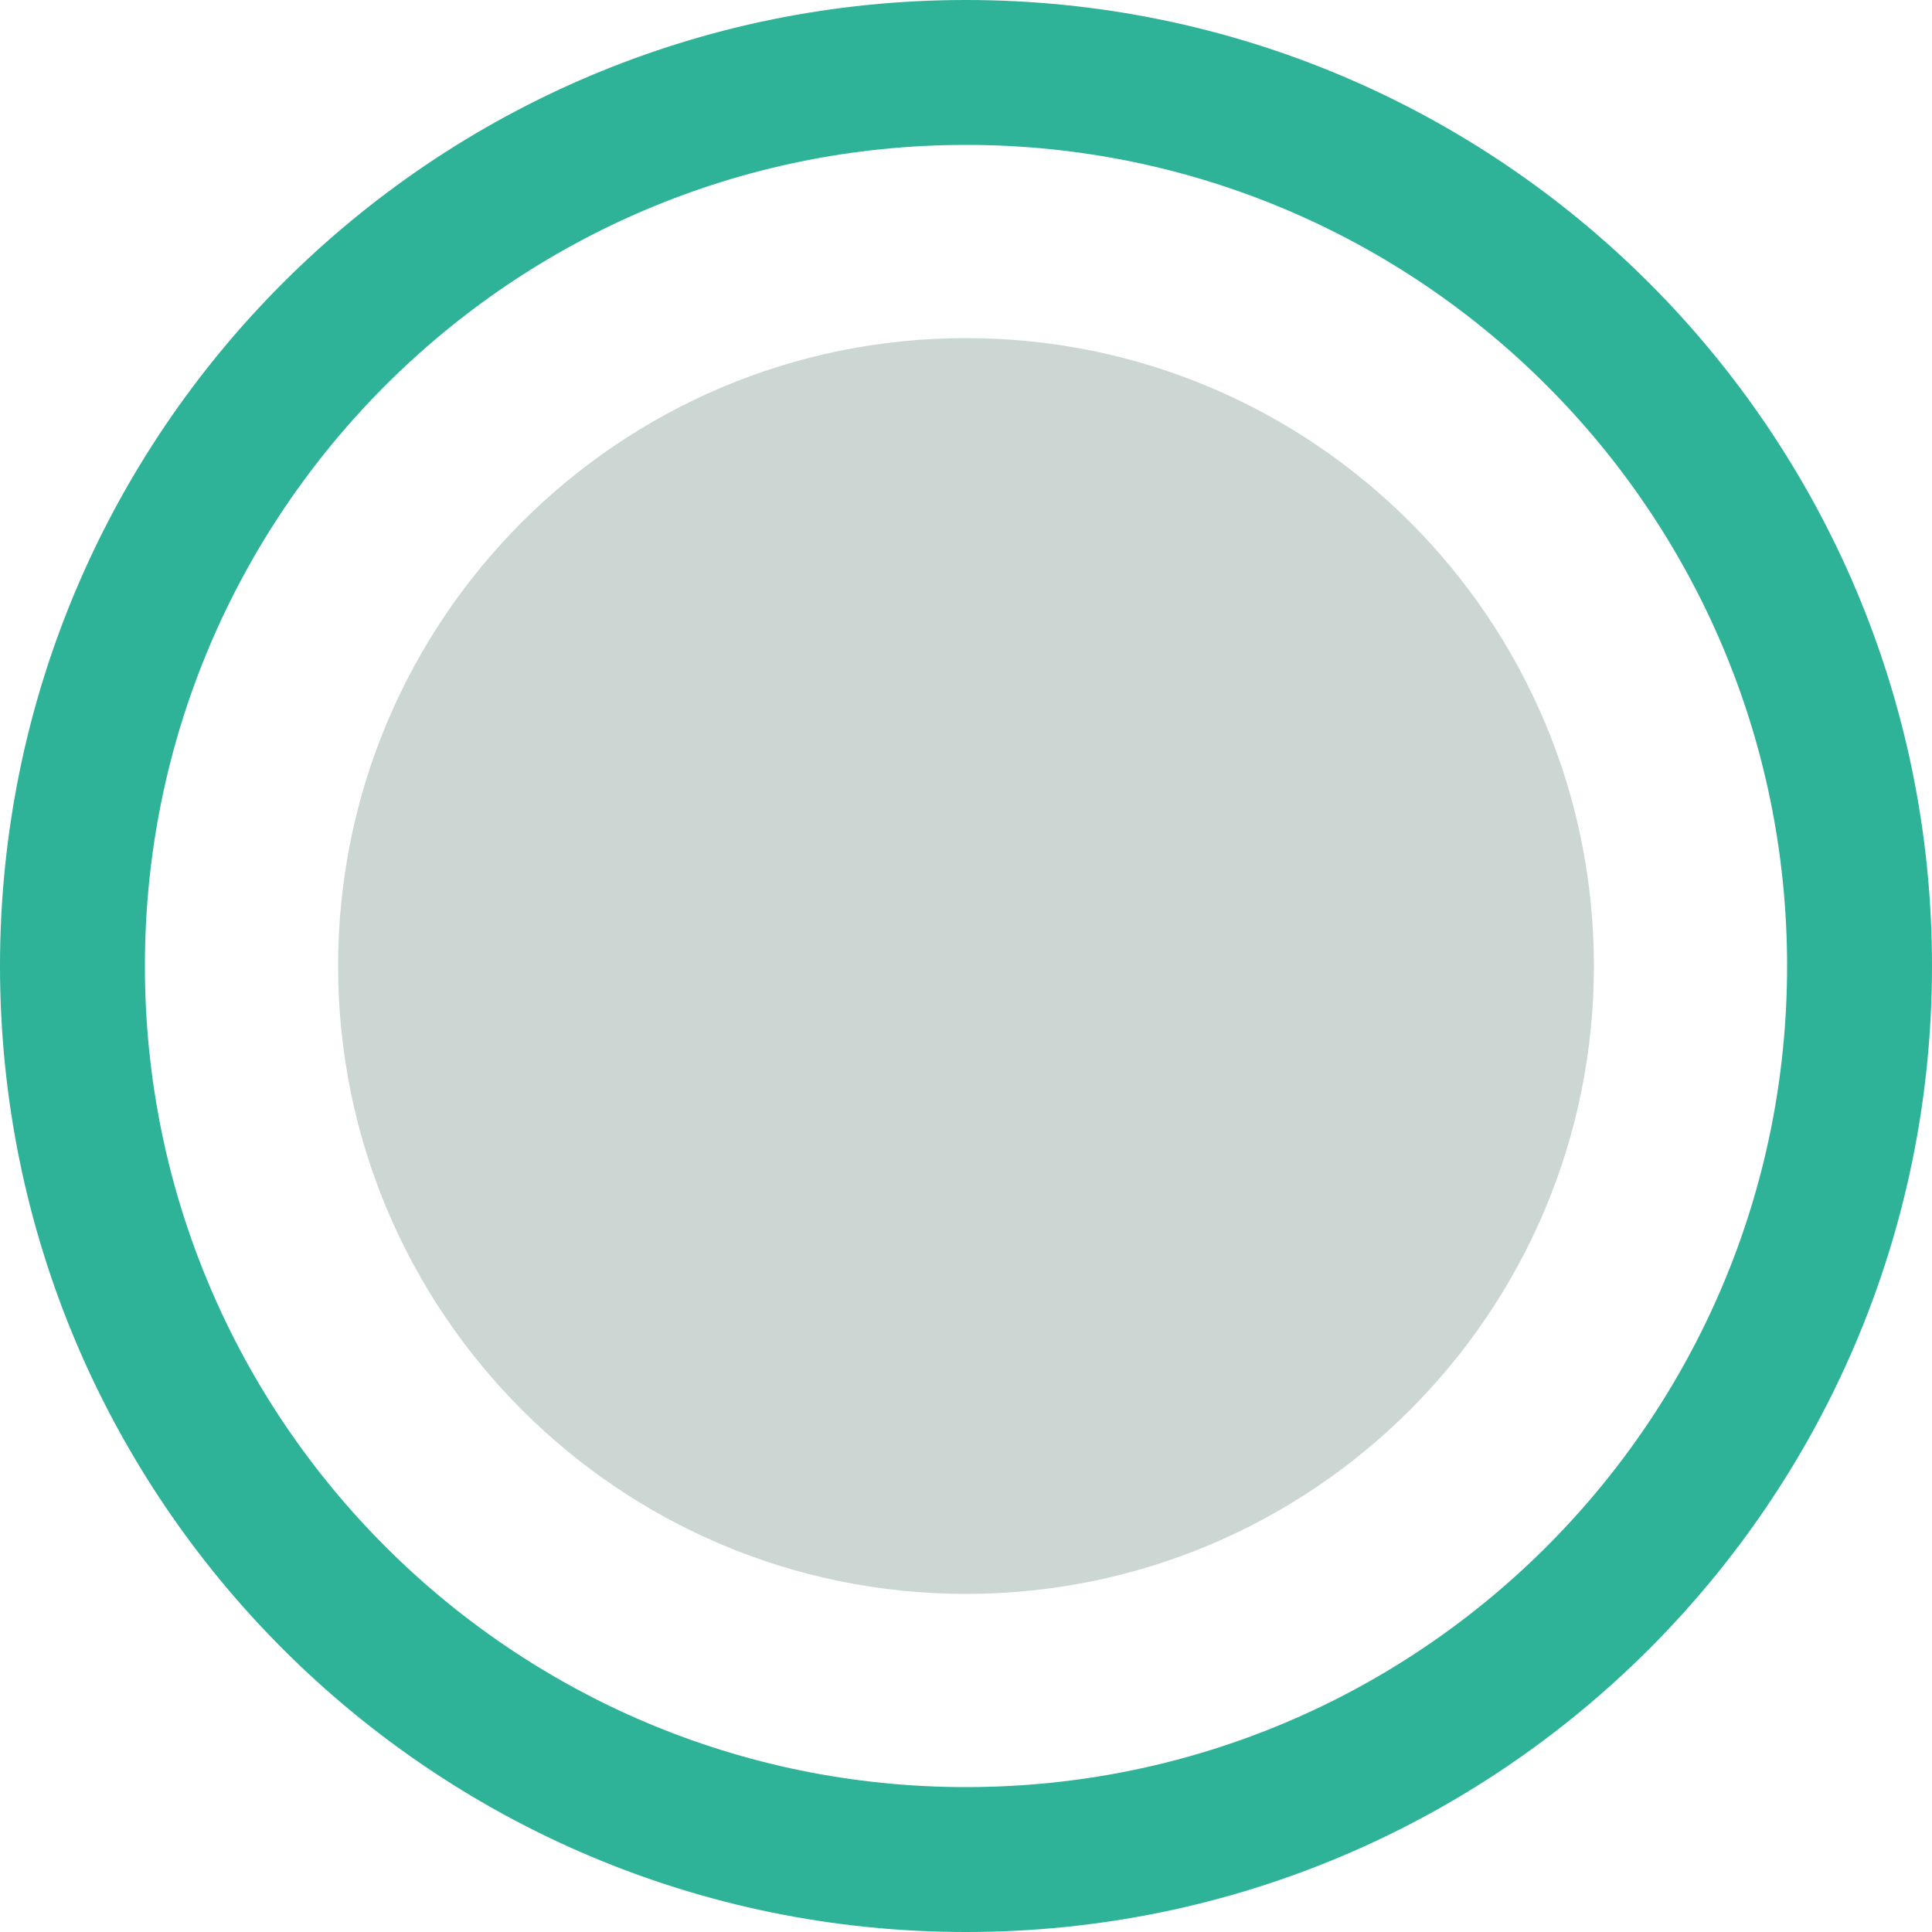
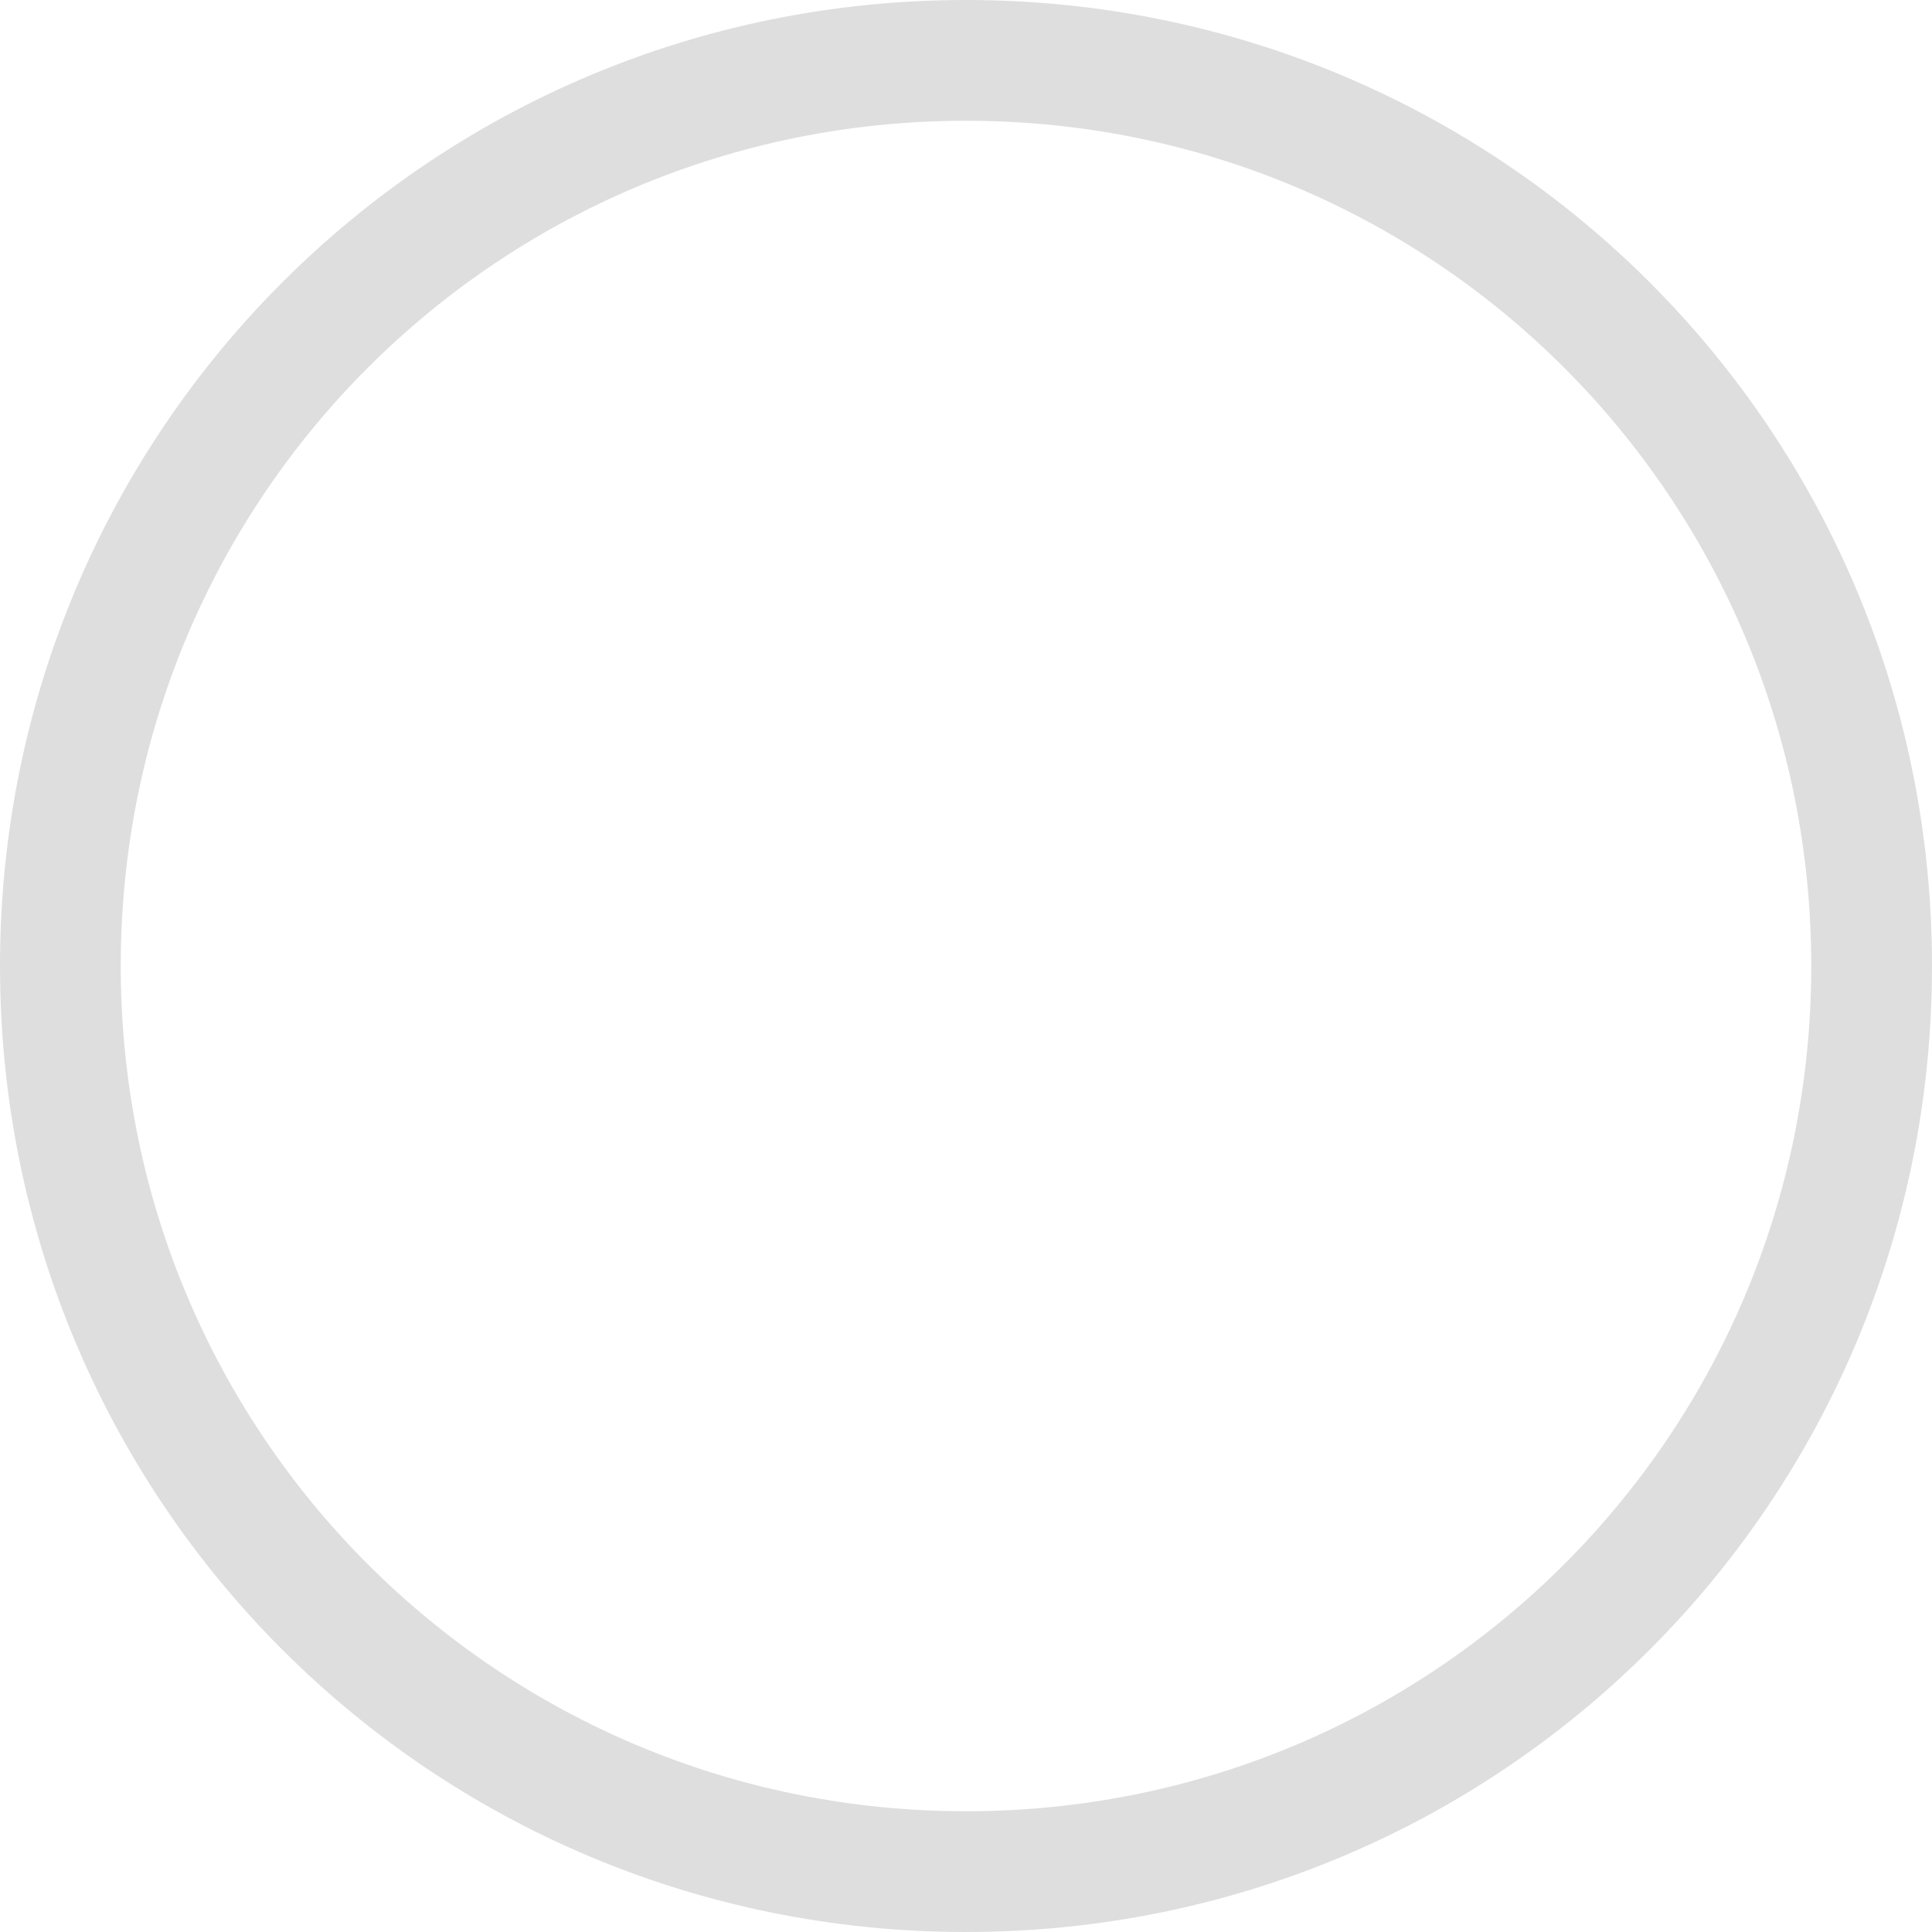
- <svg xmlns="http://www.w3.org/2000/svg" width="32" height="32" version="1.1" id="svg1">
-   <defs id="defs1" />
-   <style id="current-color-scheme" type="text/css">.ColorScheme-Text {
-             color:#f2f2f2;
-         }
-         .ColorScheme-ButtonFocus {
-             color:#3daee9;
-         }
-         .ColorScheme-NegativeText {
-             color:#da4453;
-         }</style>
-   <path class="ColorScheme-Text" d="M 16,0 C 7.163,-5.9930017e-4 0,7.163 0,16 -6.0029986e-4,24.837 7.163,32 16,32 24.837,32.001 32,24.837 32,16 32.001,7.163 24.837,0 16,0 Z m 0,2.4 A 13.6,13.6 0 0 1 29.6,16 13.6,13.6 0 0 1 16,29.6 13.6,13.6 0 0 1 2.4,16 13.6,13.6 0 0 1 16,2.4 Z" fill="currentColor" id="path1" style="fill:#2eb398;fill-opacity:1;stroke-width:1.6" />
-   <circle class="ColorScheme-ButtonFocus" cx="16" cy="16" r="10.4" fill="currentColor" id="circle1" style="fill:#ccd7d4;fill-opacity:1;stroke-width:1.6" />
+ <svg xmlns="http://www.w3.org/2000/svg" viewBox="0 0 32 32" version="1.1" id="svg1" width="32" height="32">
+   <defs id="defs3051">
+     <style type="text/css" id="current-color-scheme">
+       .ColorScheme-Text {
+         color:#dedede;
+       }
+       </style>
+   </defs>
+   <path style="fill:currentColor;fill-opacity:1;stroke:none;stroke-width:2;opacity:1" d="M 16,0 C 7.136,0 0,7.136 0,16 0,24.864 7.136,32 16,32 24.864,32 32,24.864 32,16 32,7.136 24.864,0 16,0 Z m 0,2 C 23.756,2 30,8.244 30,16 30,23.756 23.756,30 16,30 8.244,30 2,23.756 2,16 2,8.244 8.244,2 16,2 Z" class="ColorScheme-Text" id="path1" />
</svg>
